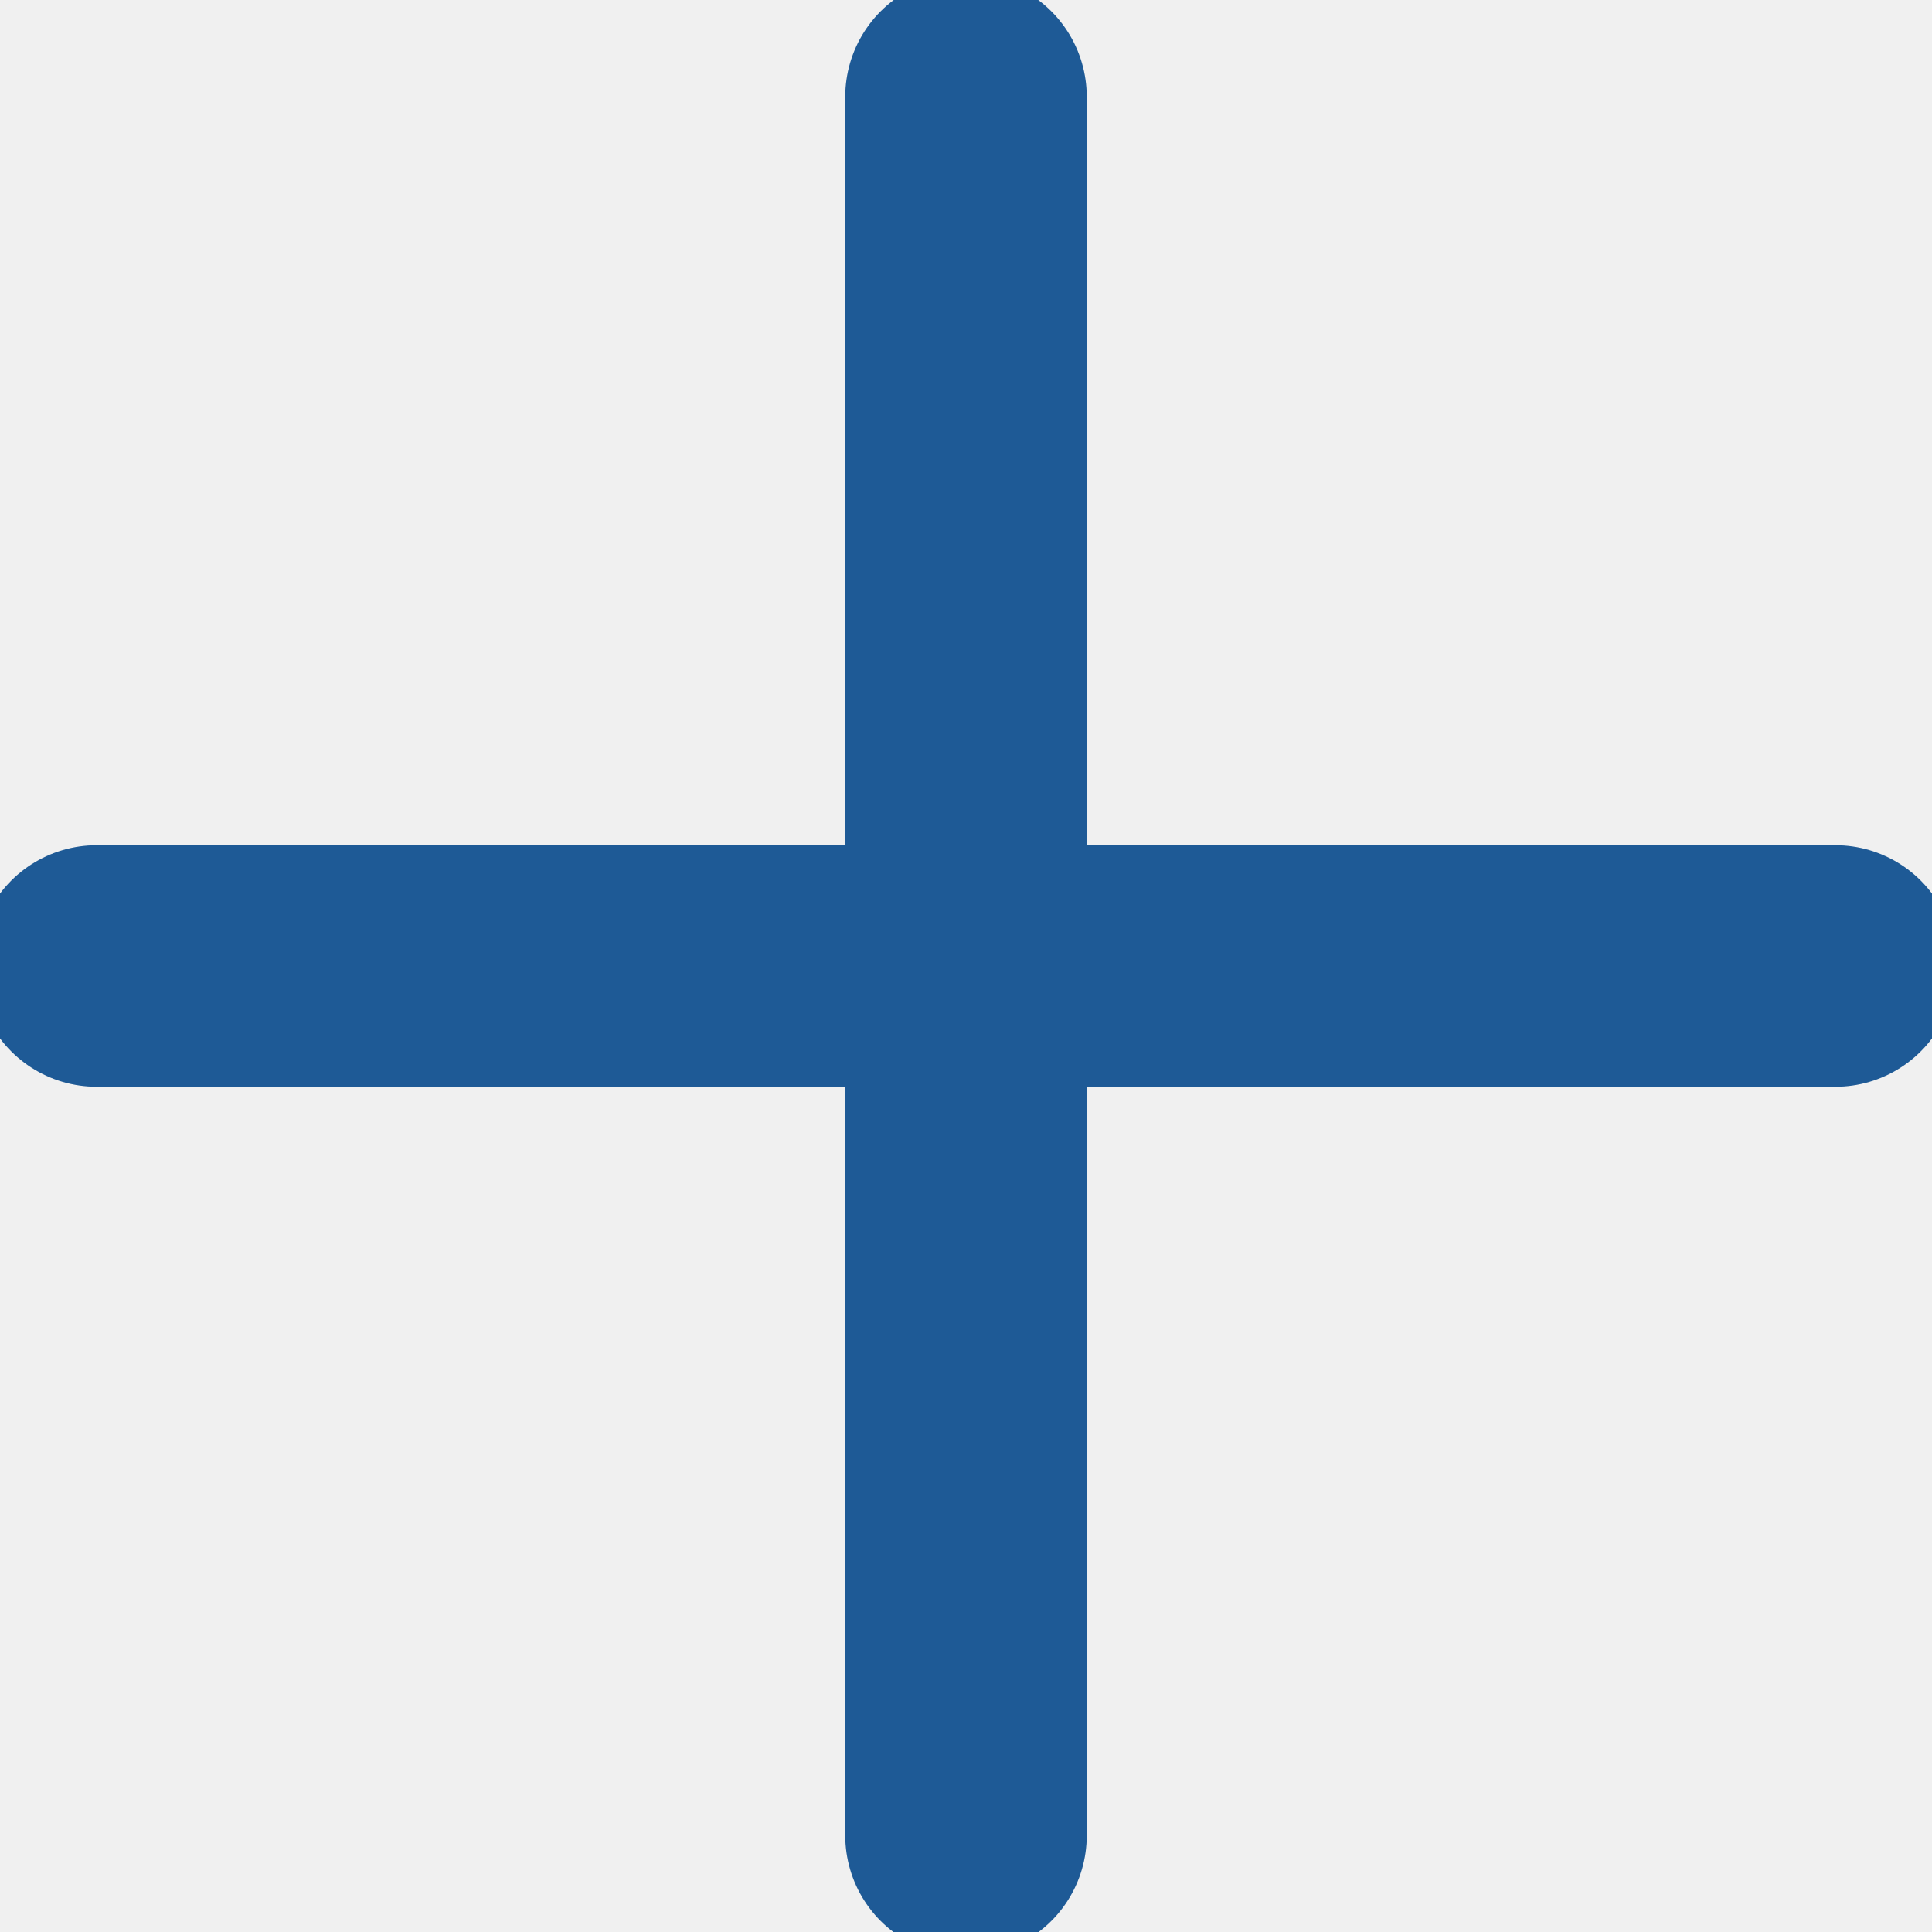
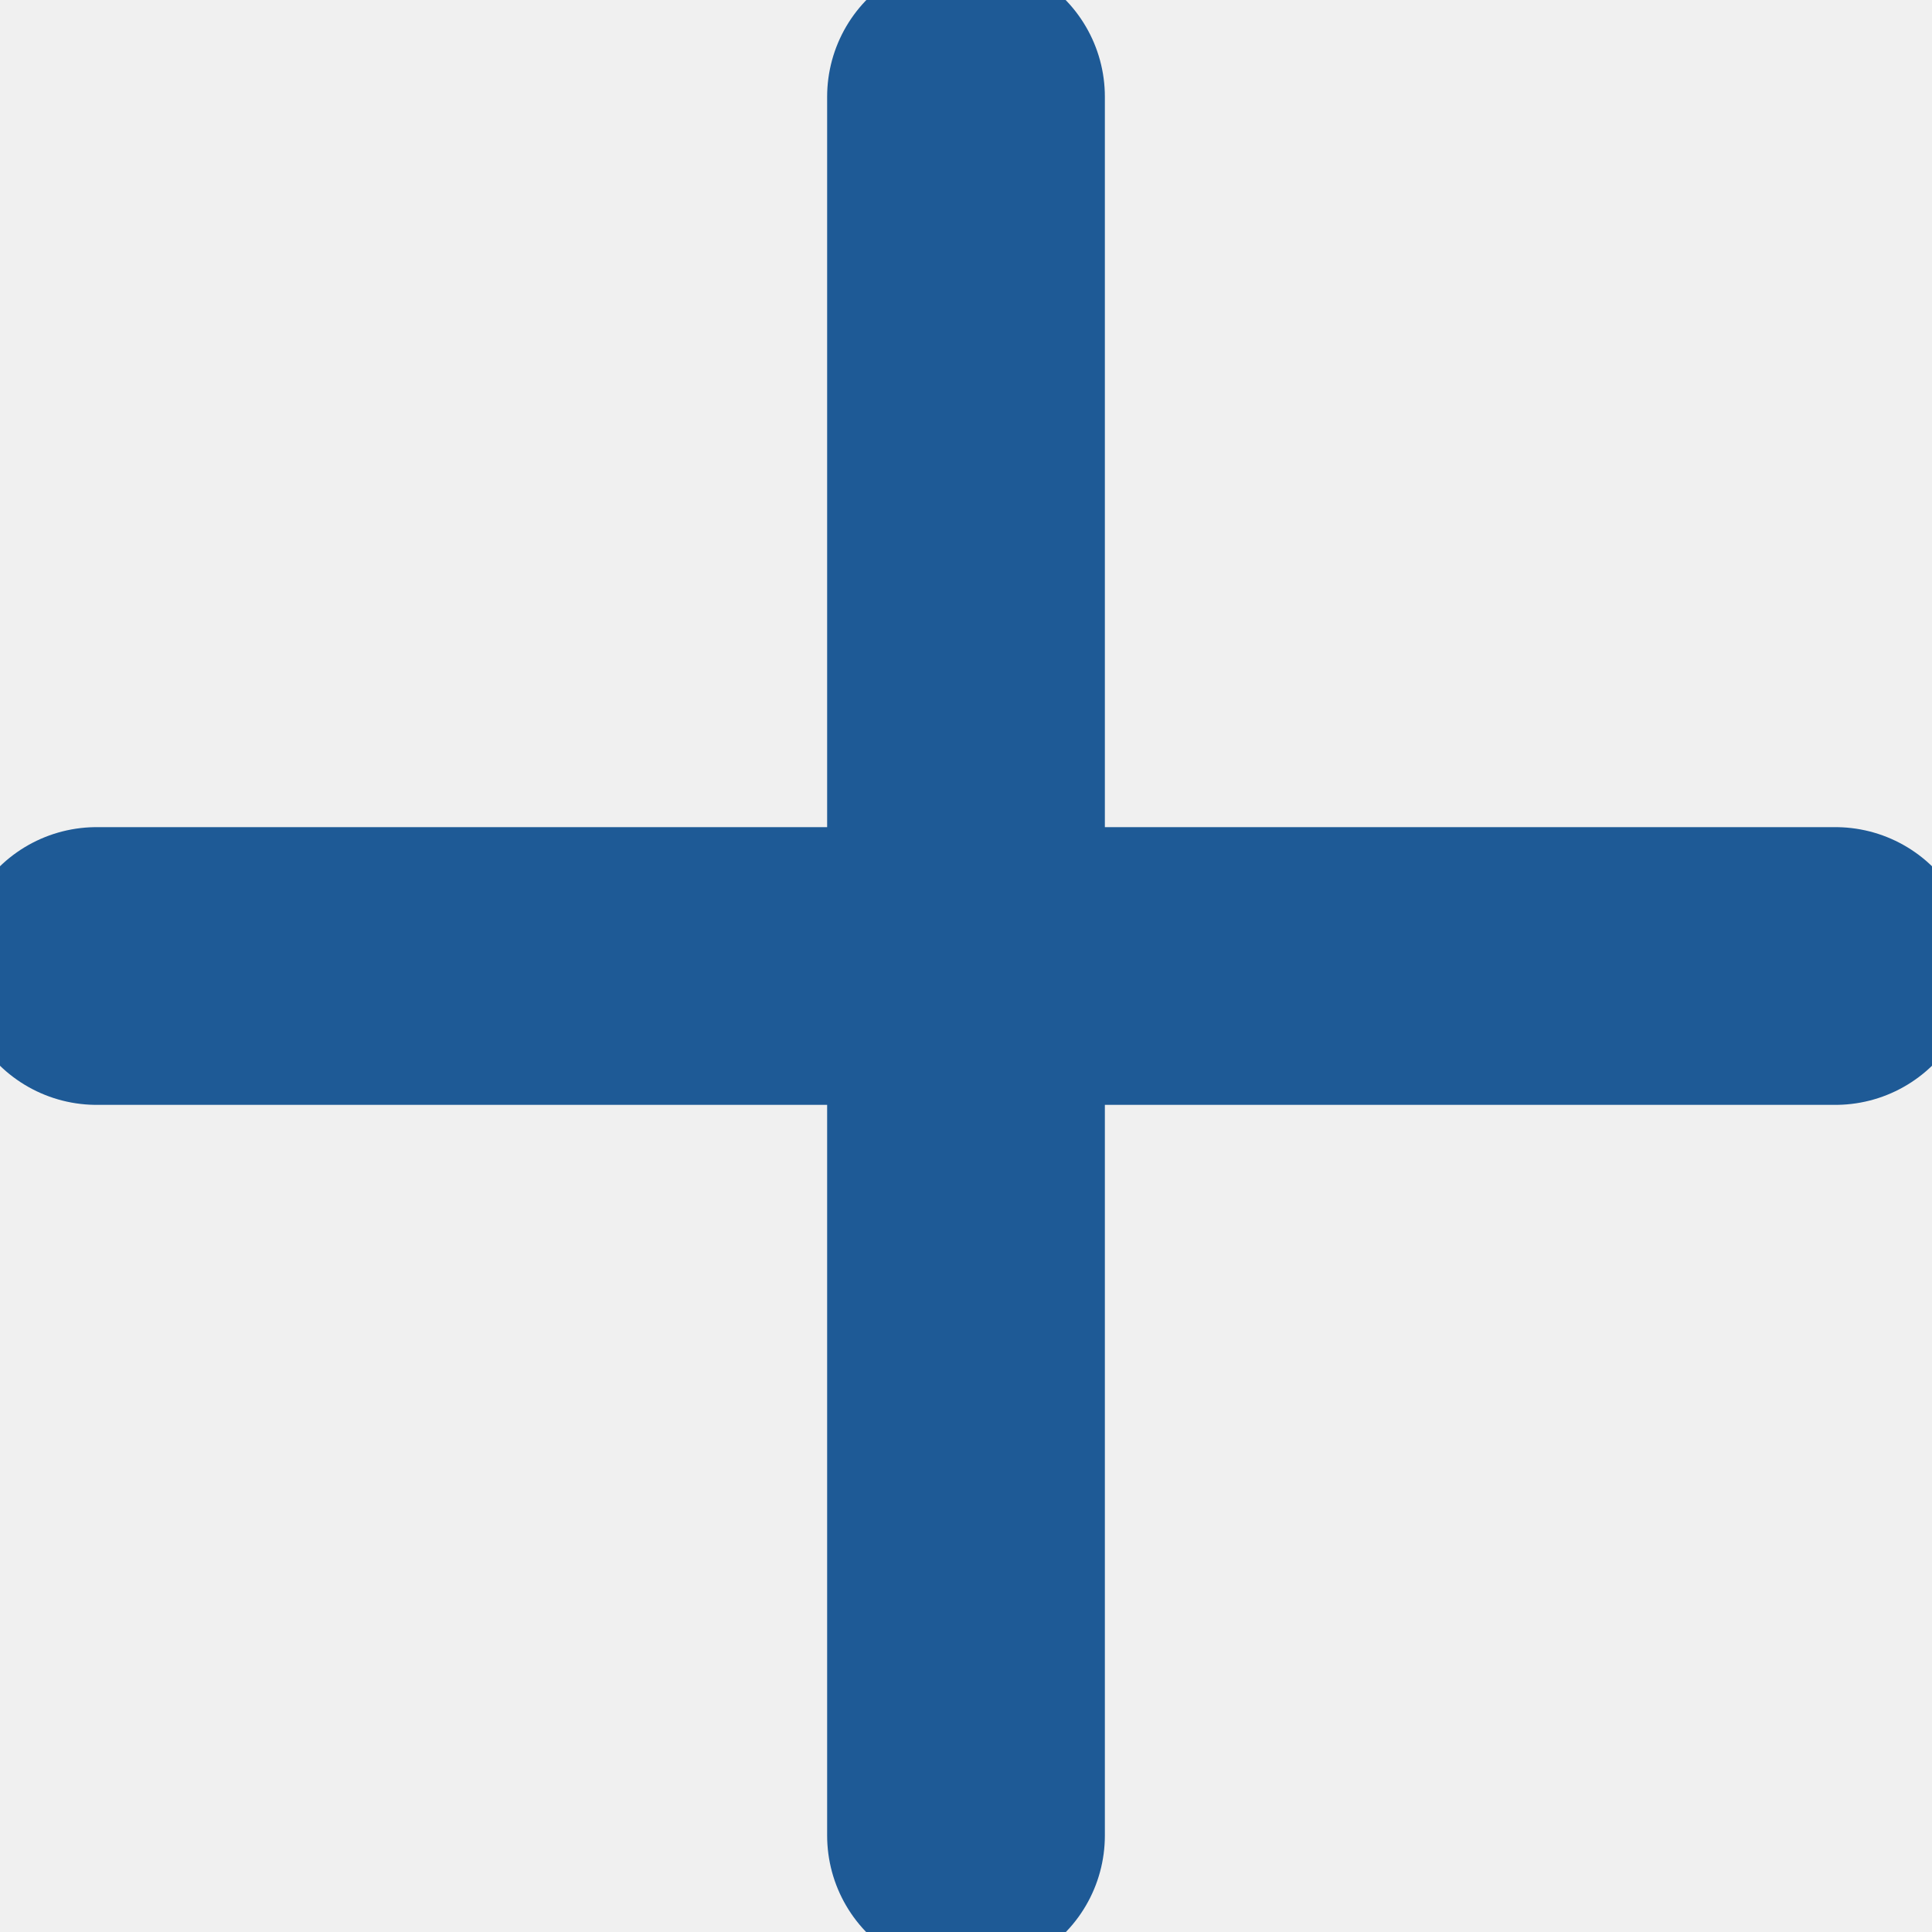
<svg xmlns="http://www.w3.org/2000/svg" width="16" height="16" viewBox="0 0 16 16" fill="none">
-   <g clip-path="url(#clip0_385_17544)">
-     <path d="M0.8 8H15.2" stroke="#1E5A96" stroke-width="2" stroke-linecap="round" stroke-linejoin="round" />
-     <path d="M8 0.801V15.201" stroke="#1E5A96" stroke-width="2" stroke-linecap="round" stroke-linejoin="round" />
-   </g>
-   <defs>
-     <clipPath id="clip0_385_17544">
-       <rect width="16" height="16" fill="white" />
-     </clipPath>
-   </defs>
+   <path d="M0.8 8H15.2" stroke="#1E5A96" stroke-width="2.3" stroke-linecap="round" stroke-linejoin="round" />
+   <path d="M8 0.801V15.201" stroke="#1E5A96" stroke-width="2.3" stroke-linecap="round" stroke-linejoin="round" />
</svg>
